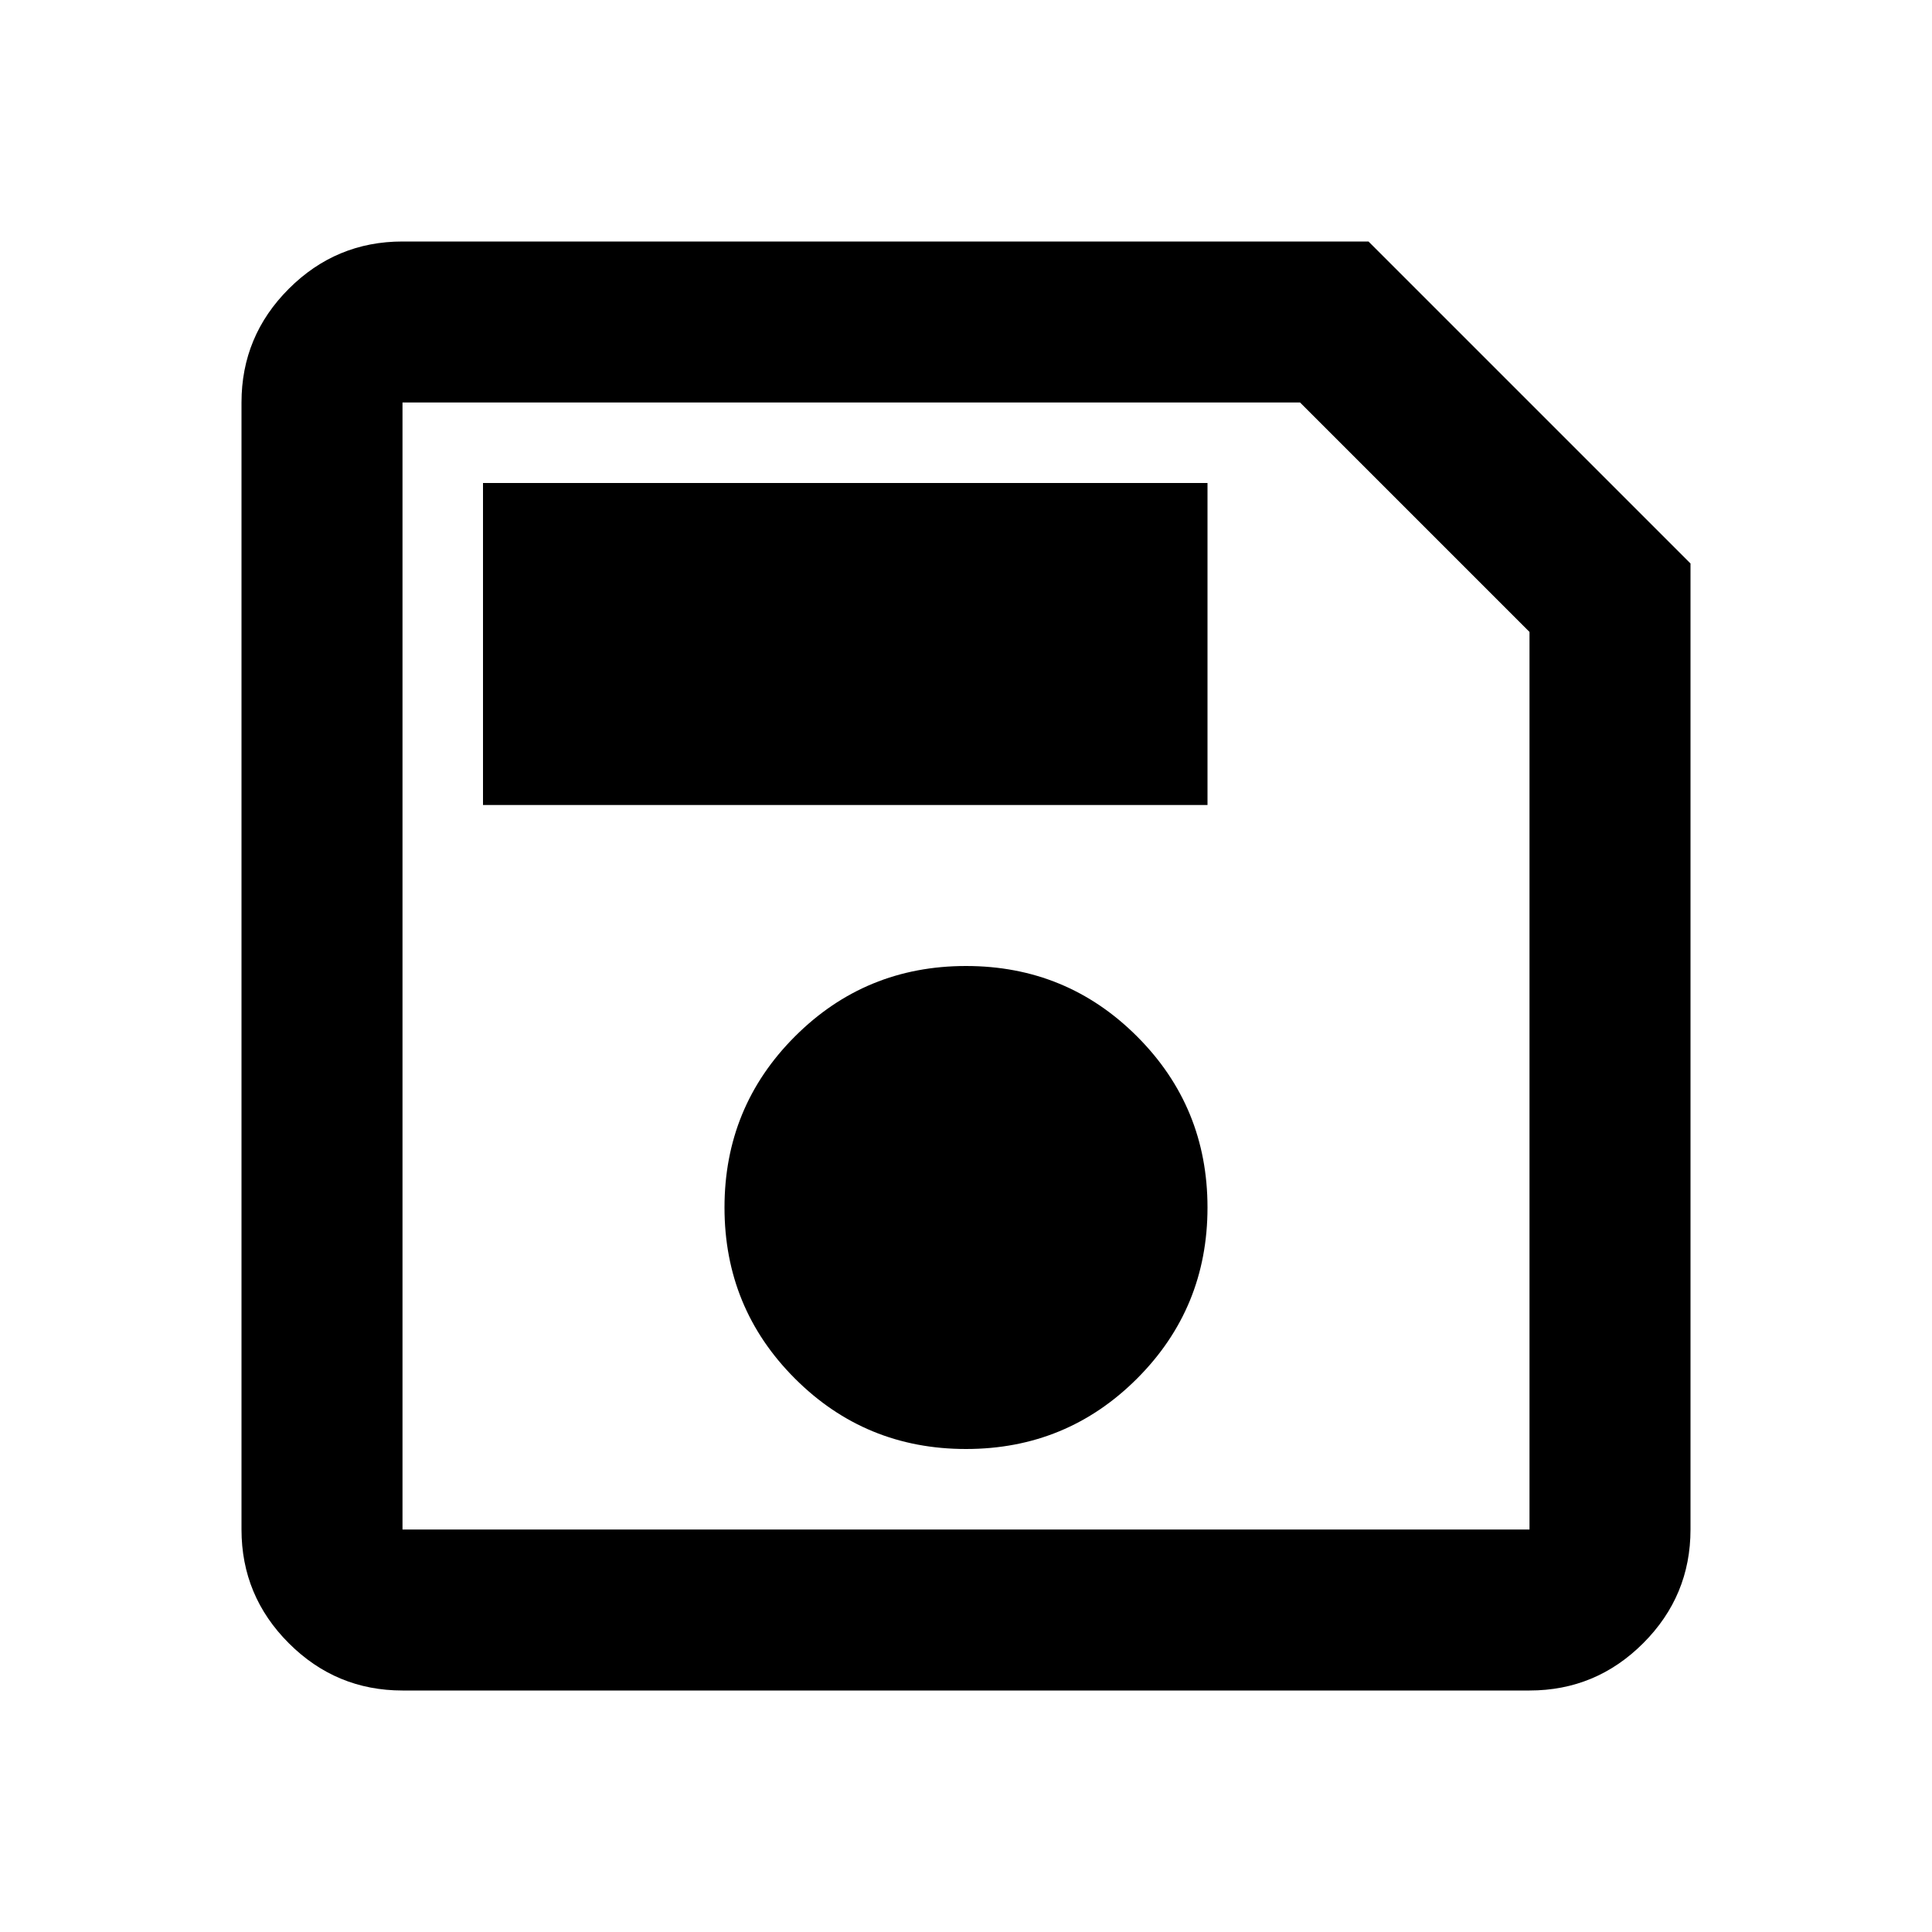
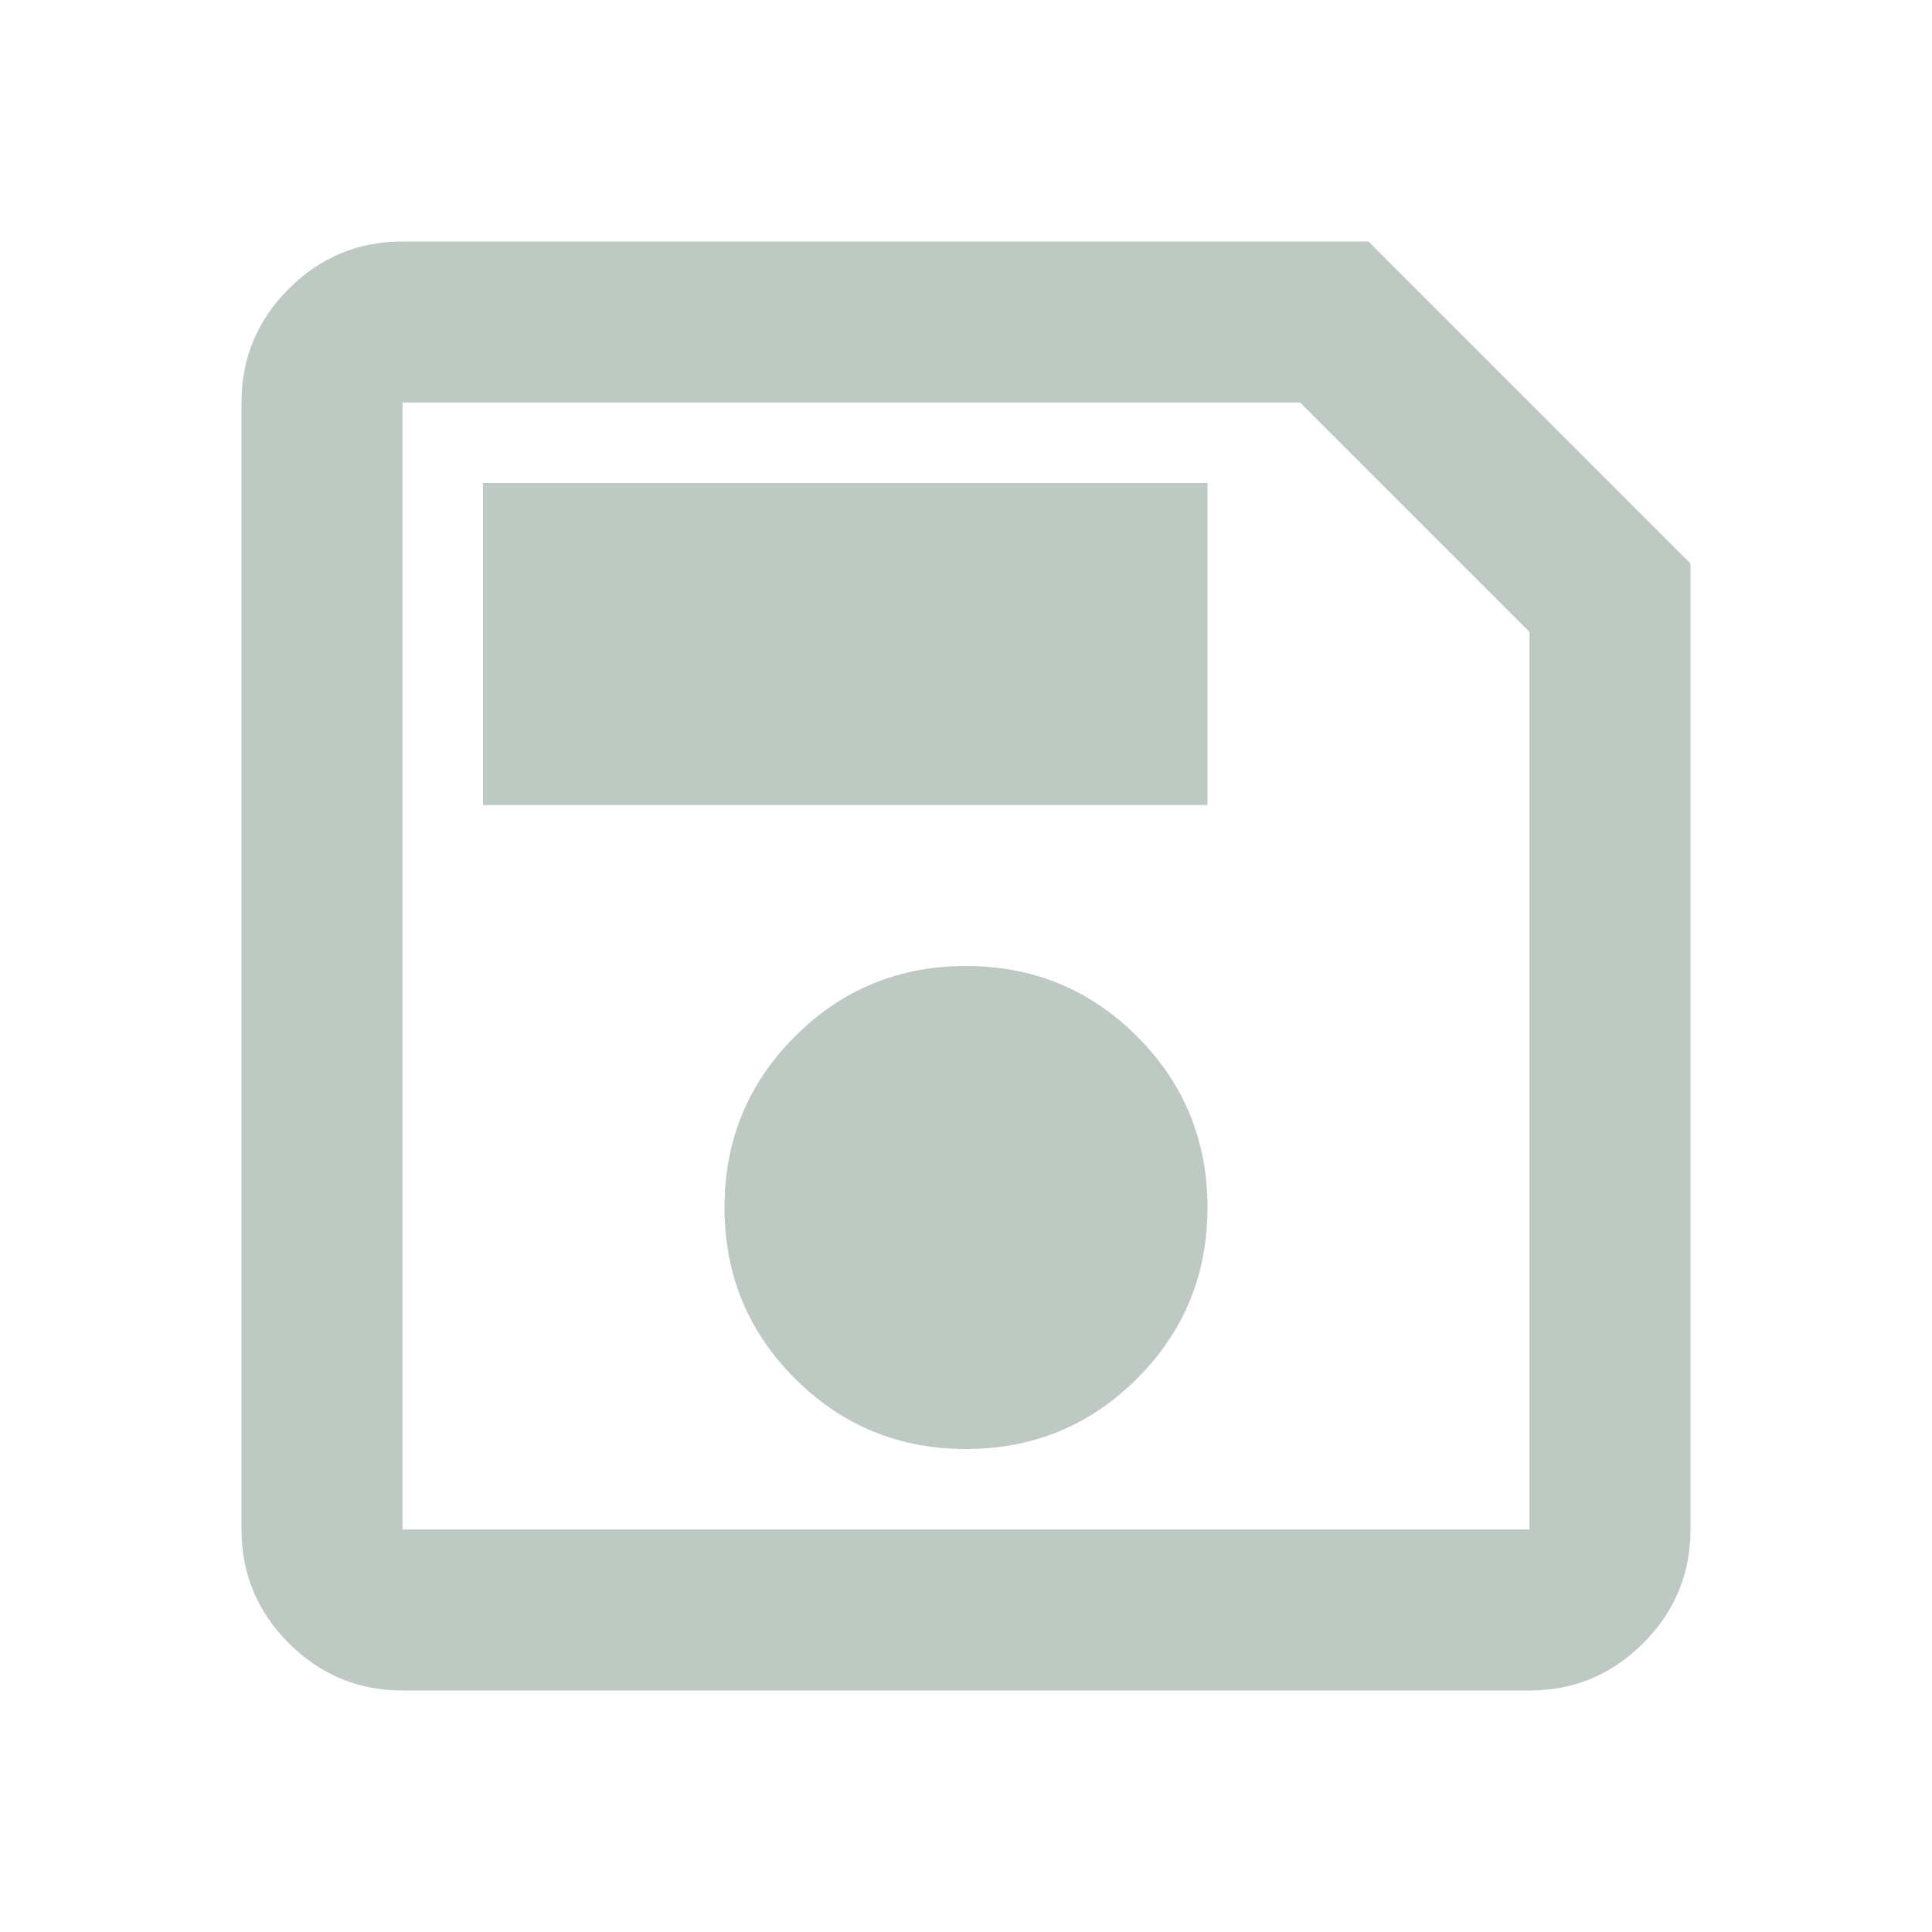
<svg xmlns="http://www.w3.org/2000/svg" height="24" viewBox="0 -960 960 960" width="24">
-   <path d="M840-680v480q0 33-23.5 56.5T760-120H200q-33 0-56.5-23.5T120-200v-560q0-33 23.5-56.5T200-840h480l160 160Zm-80 34L646-760H200v560h560v-446ZM565-275q35-35 35-85t-35-85q-35-35-85-35t-85 35q-35 35-35 85t35 85q35 35 85 35t85-35ZM240-560h360v-160H240v160Zm-40-86v446-560 114Z" />
+   <path d="M840-680v480q0 33-23.5 56.5T760-120H200q-33 0-56.5-23.5T120-200v-560q0-33 23.5-56.5T200-840h480l160 160Zm-80 34L646-760H200v560h560v-446ZM565-275q35-35 35-85t-35-85q-35-35-85-35t-85 35q-35 35-35 85t35 85q35 35 85 35t85-35ZM240-560h360v-160H240v160Zm-40-86v446-560 114Z" fill="#bec9c3" />
</svg>
